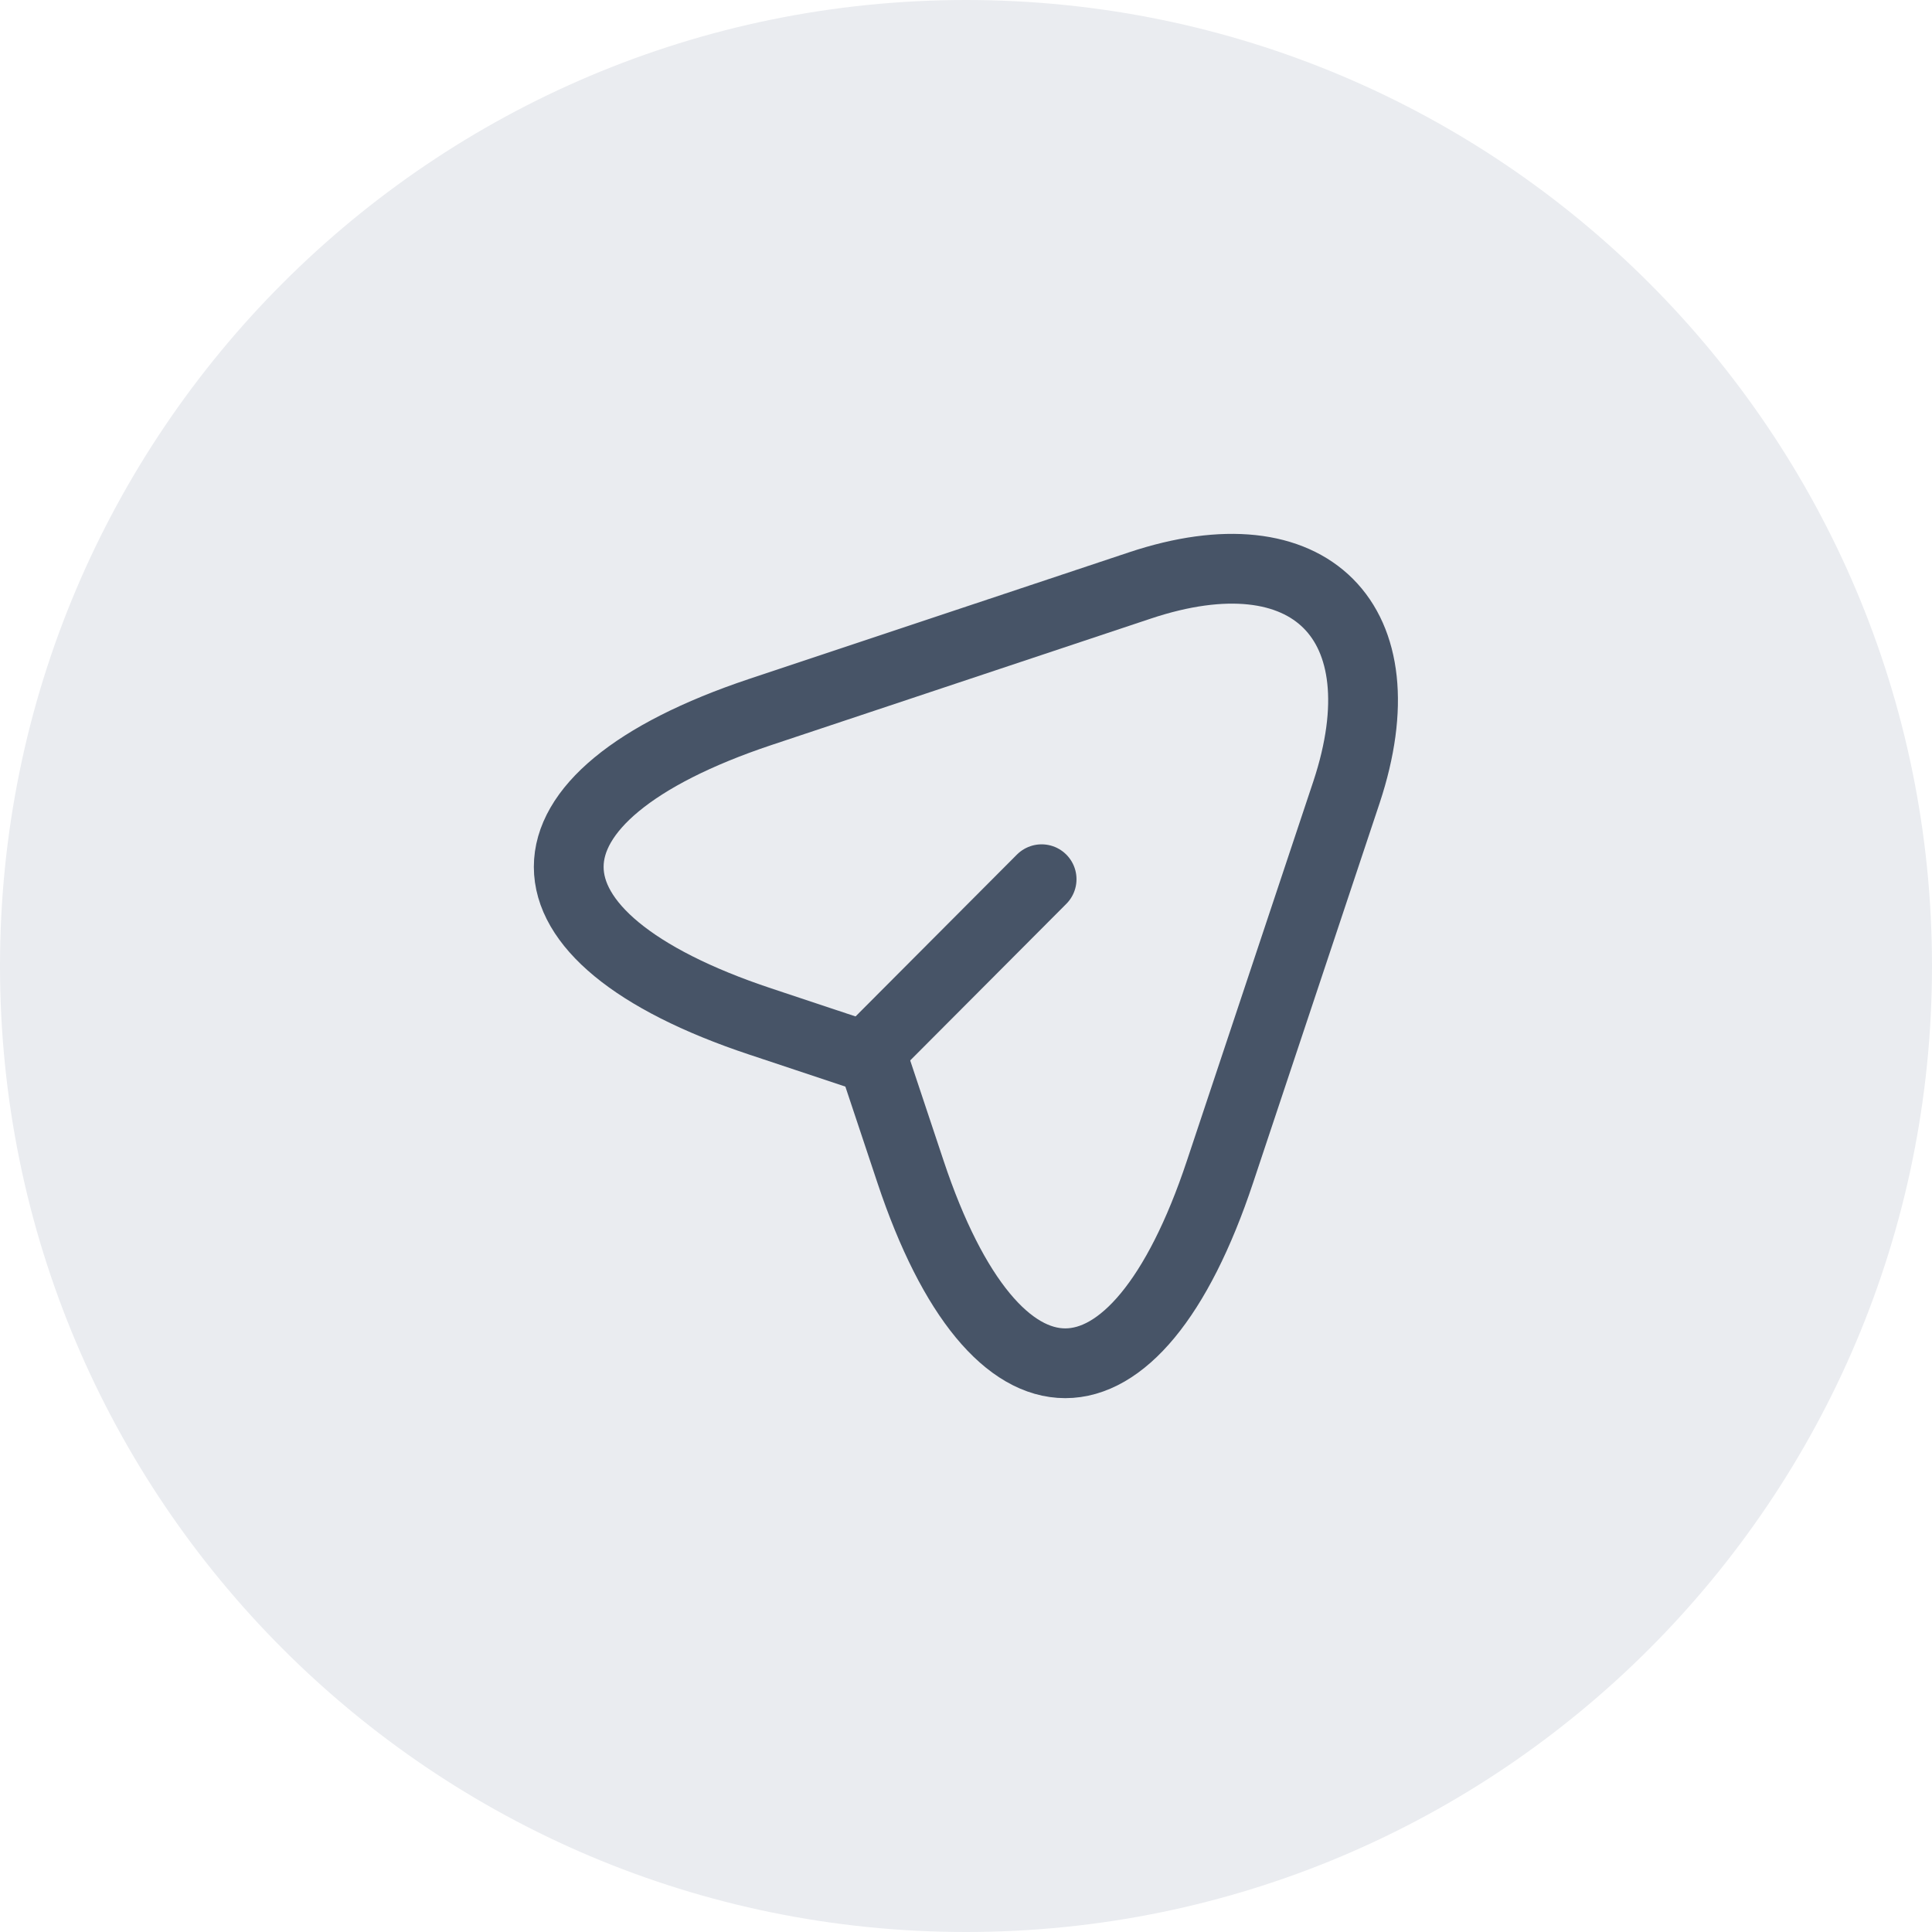
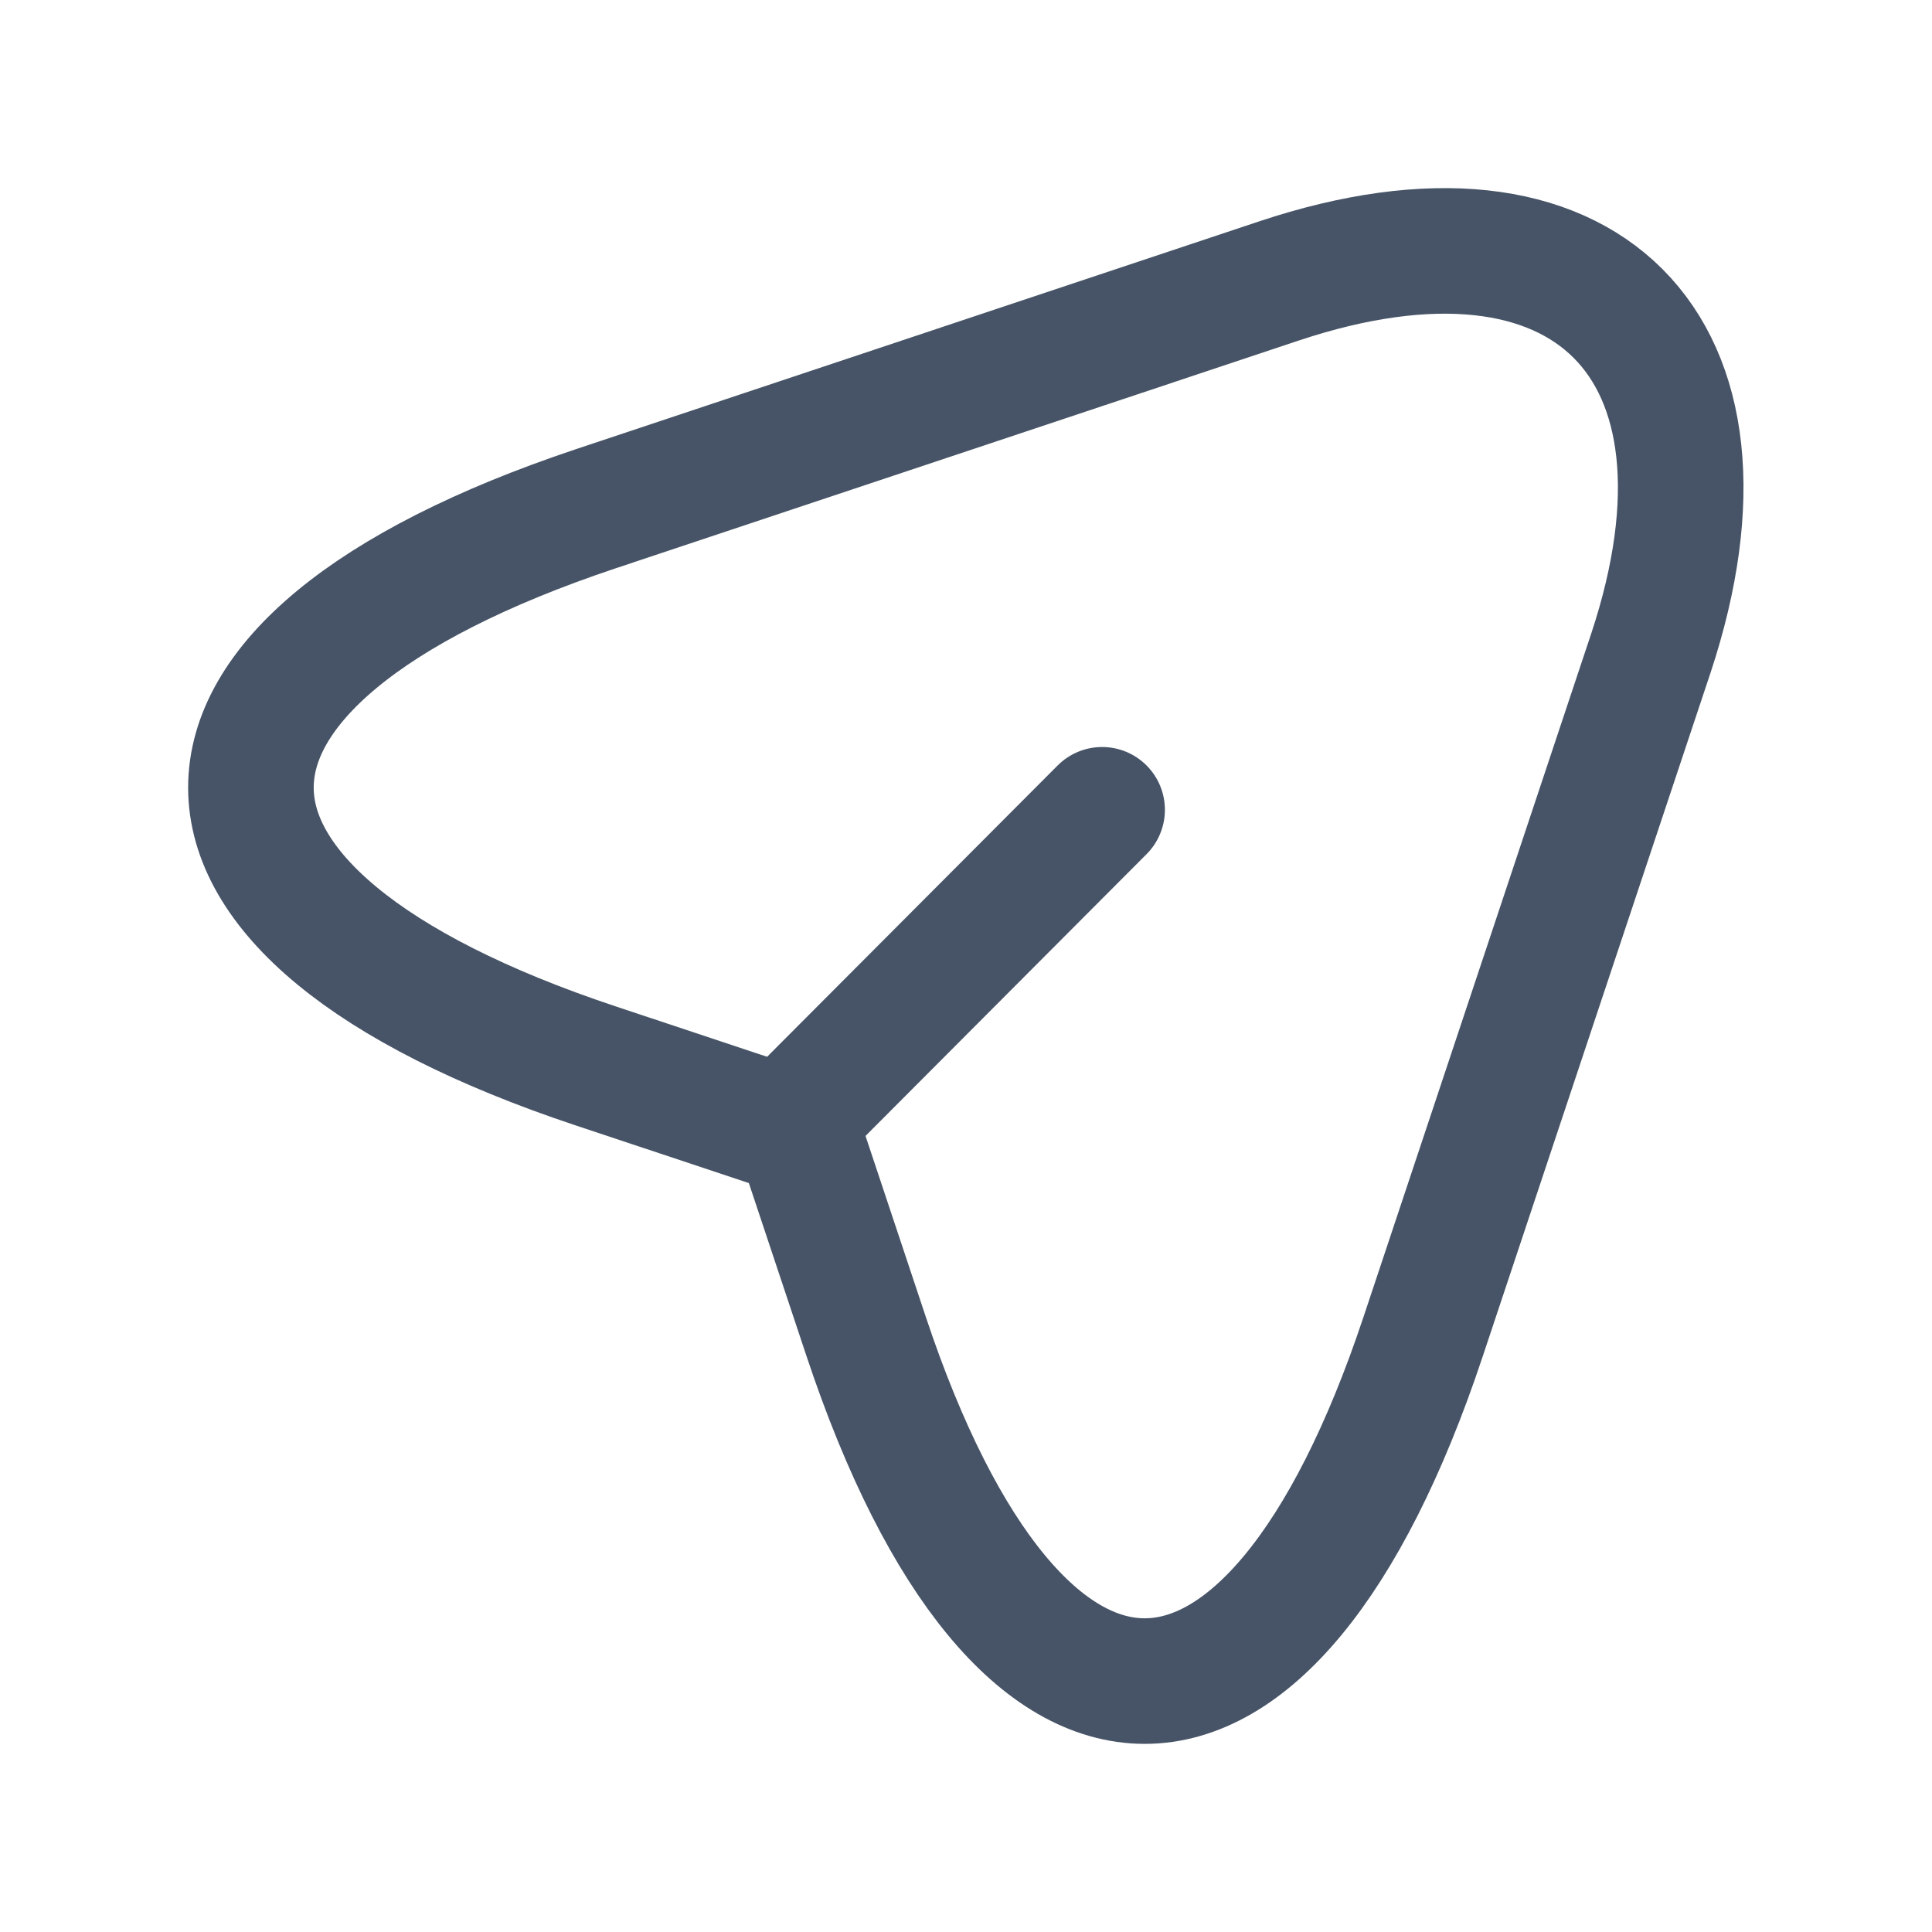
- <svg xmlns="http://www.w3.org/2000/svg" width="36" height="36" viewBox="0 0 36 36" fill="none">
-   <rect width="36" height="36" rx="18" fill="#EAECF0" />
-   <path d="M14.166 13.267L21.241 10.909C24.416 9.85 26.141 11.584 25.091 14.758L22.733 21.834C21.15 26.592 18.55 26.592 16.966 21.834L16.266 19.733L14.166 19.034C9.408 17.45 9.408 14.858 14.166 13.267Z" stroke="#475467" stroke-width="1.3" stroke-linecap="round" stroke-linejoin="round" />
-   <path d="M16.426 19.375L19.409 16.383" stroke="#475467" stroke-width="1.3" stroke-linecap="round" stroke-linejoin="round" />
+ <svg xmlns="http://www.w3.org/2000/svg" width="20" height="20" viewBox="0 0 20 20" fill="none">
+   <path d="M6.166 5.267L13.241 2.908C16.416 1.85 18.141 3.583 17.091 6.758L14.733 13.834C13.15 18.592 10.55 18.592 8.966 13.834L8.266 11.733L6.166 11.034C1.408 9.45 1.408 6.858 6.166 5.267Z" stroke="#475467" stroke-width="1.3" stroke-linecap="round" stroke-linejoin="round" />
+   <path d="M8.426 11.374L11.409 8.383" stroke="#475467" stroke-width="1.3" stroke-linecap="round" stroke-linejoin="round" />
</svg>
